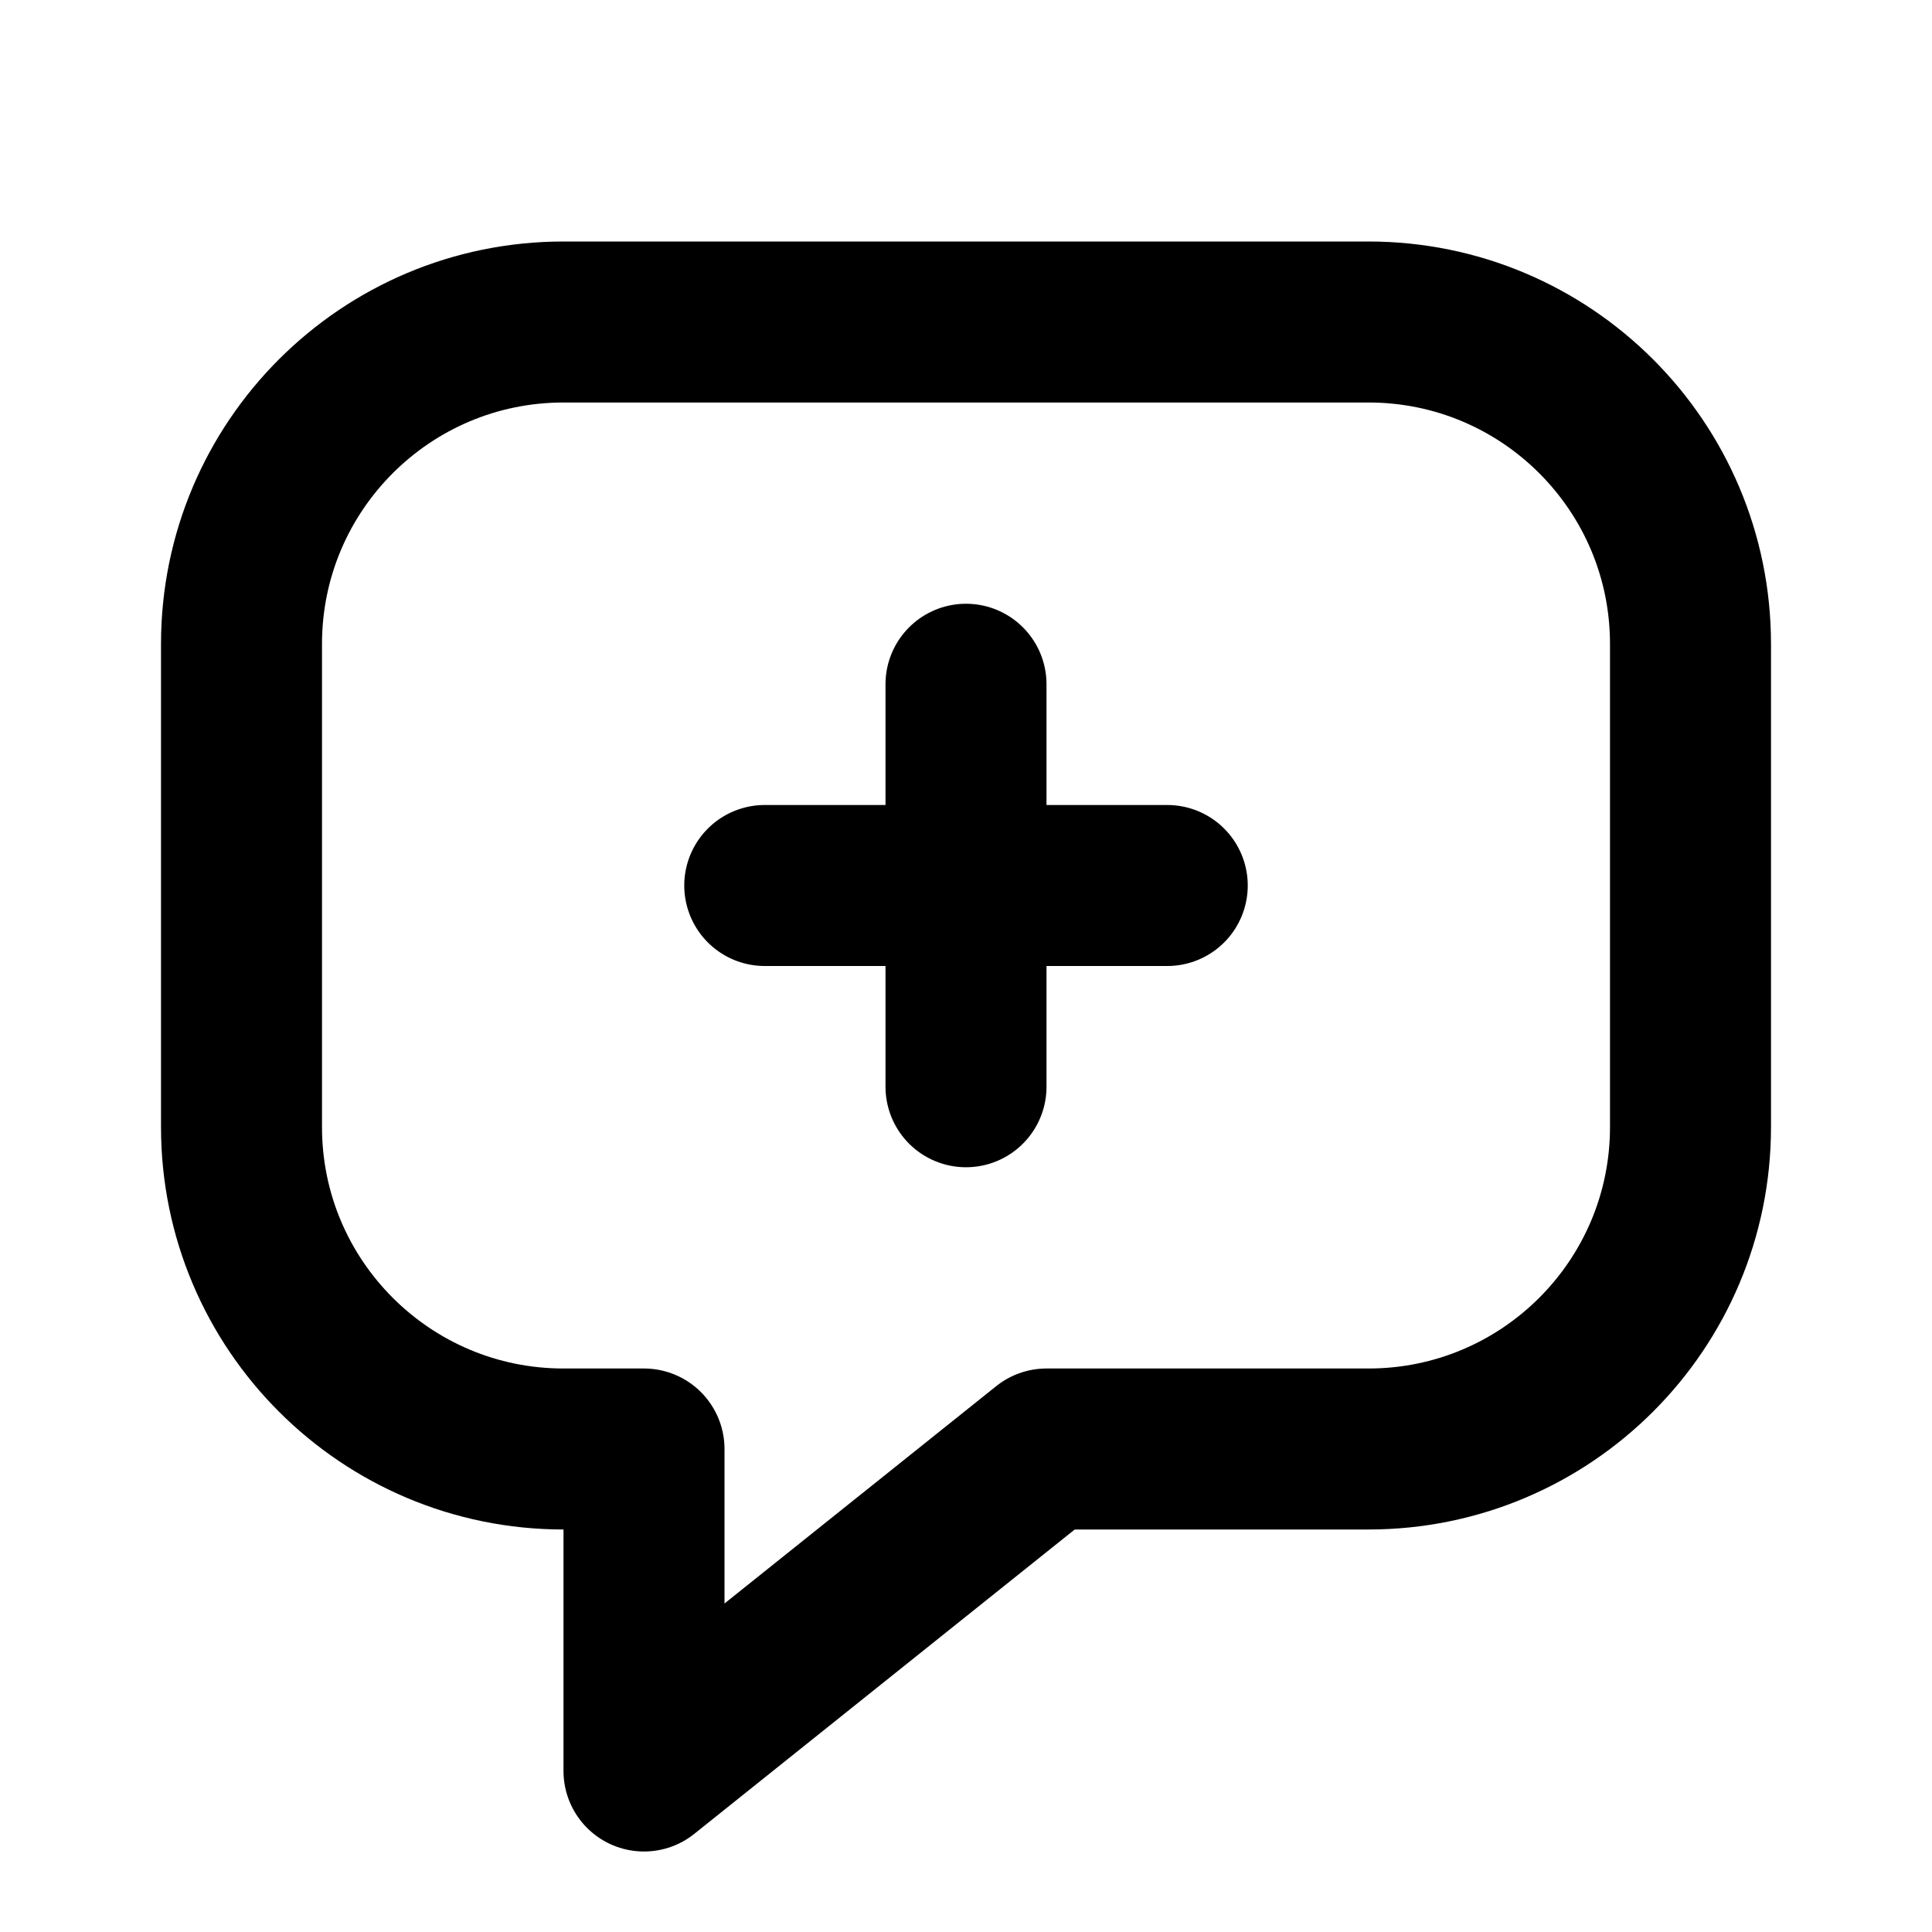
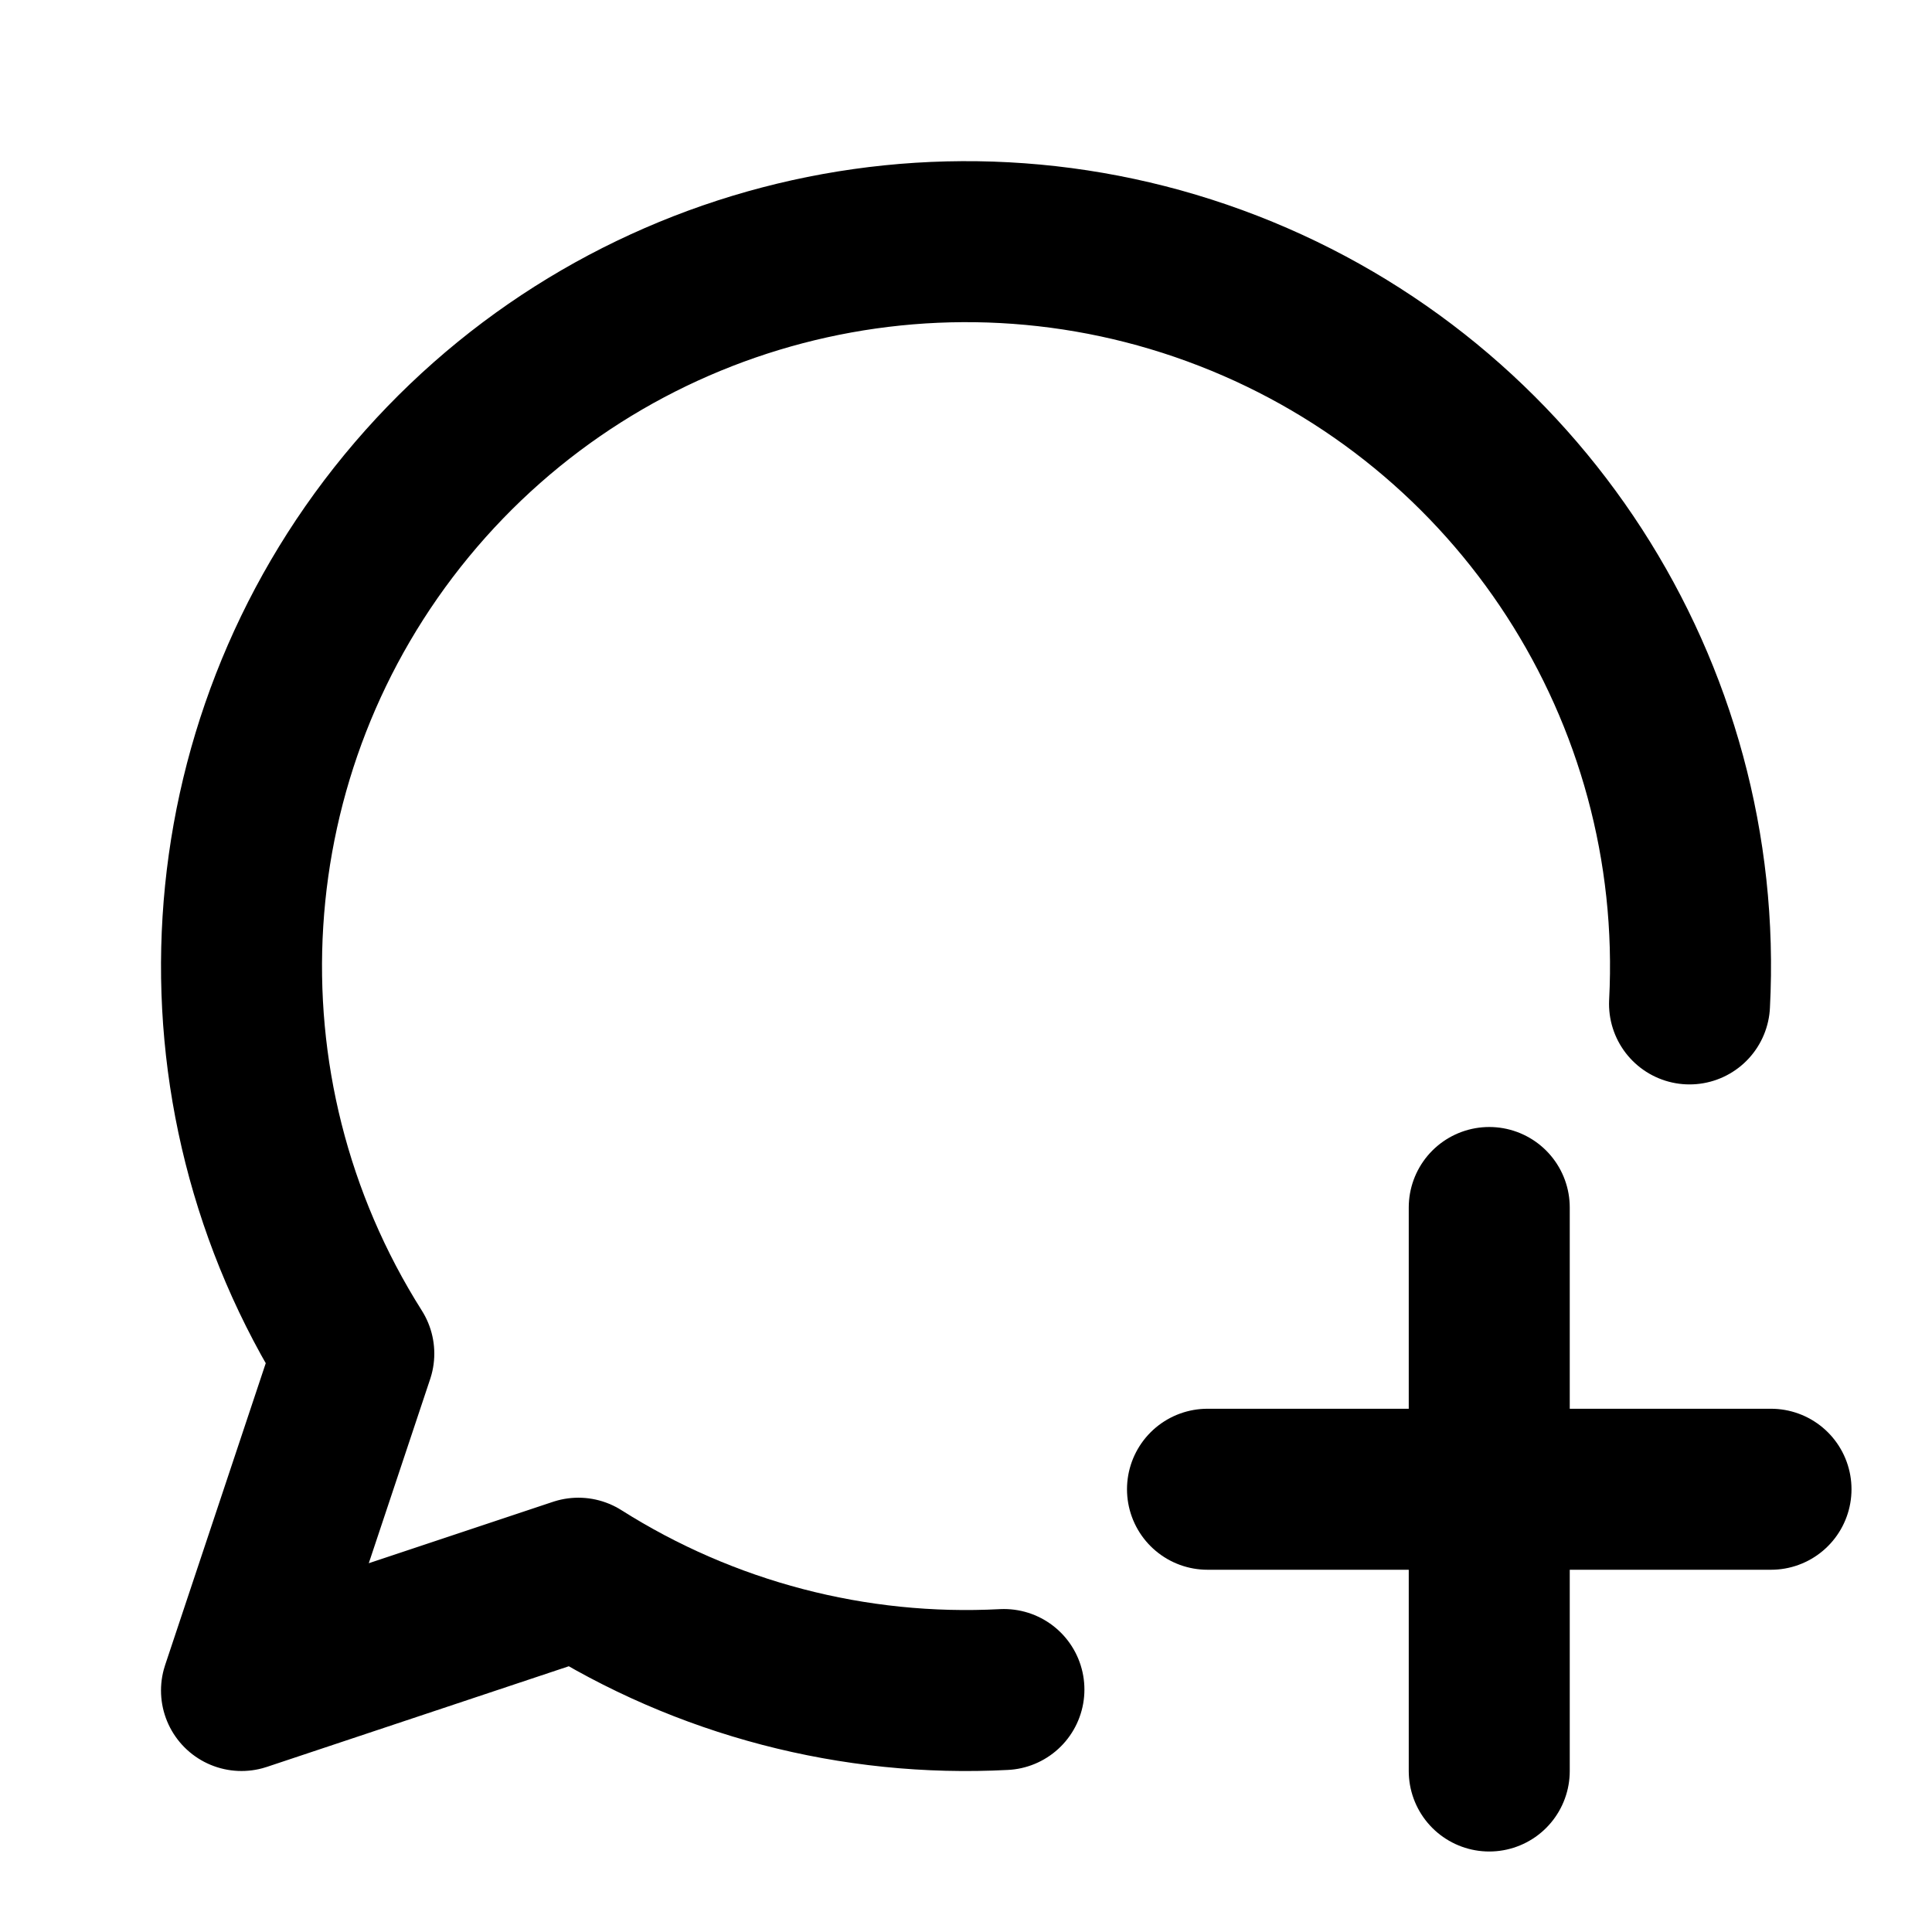
<svg xmlns="http://www.w3.org/2000/svg" viewBox="0 0 24 24" fill="none">
-   <path stroke="currentColor" stroke-linecap="round" stroke-linejoin="round" stroke-width="2" d="M7 4h10a4 4 0 0 1 4 4v6a4 4 0 0 1-4 4h-4l-5 4v-4H7a4 4 0 0 1-4-4V8a4 4 0 0 1 4-4z" />
-   <path stroke="currentColor" stroke-linecap="round" stroke-linejoin="round" stroke-width="2" d="M12 8.5v5M9.5 11h5" />
+   <path stroke="currentColor" stroke-linecap="round" stroke-linejoin="round" stroke-width="2" d="M12.471 20.988a9 9 0 0 1-5.286-1.383L3 21l1.395-4.185A9 9 0 1 1 20.988 12.471" />
+   <path stroke="currentColor" stroke-linecap="round" stroke-linejoin="round" stroke-width="2" d="M18.5 15v7M15 18.5h7" />
</svg>
